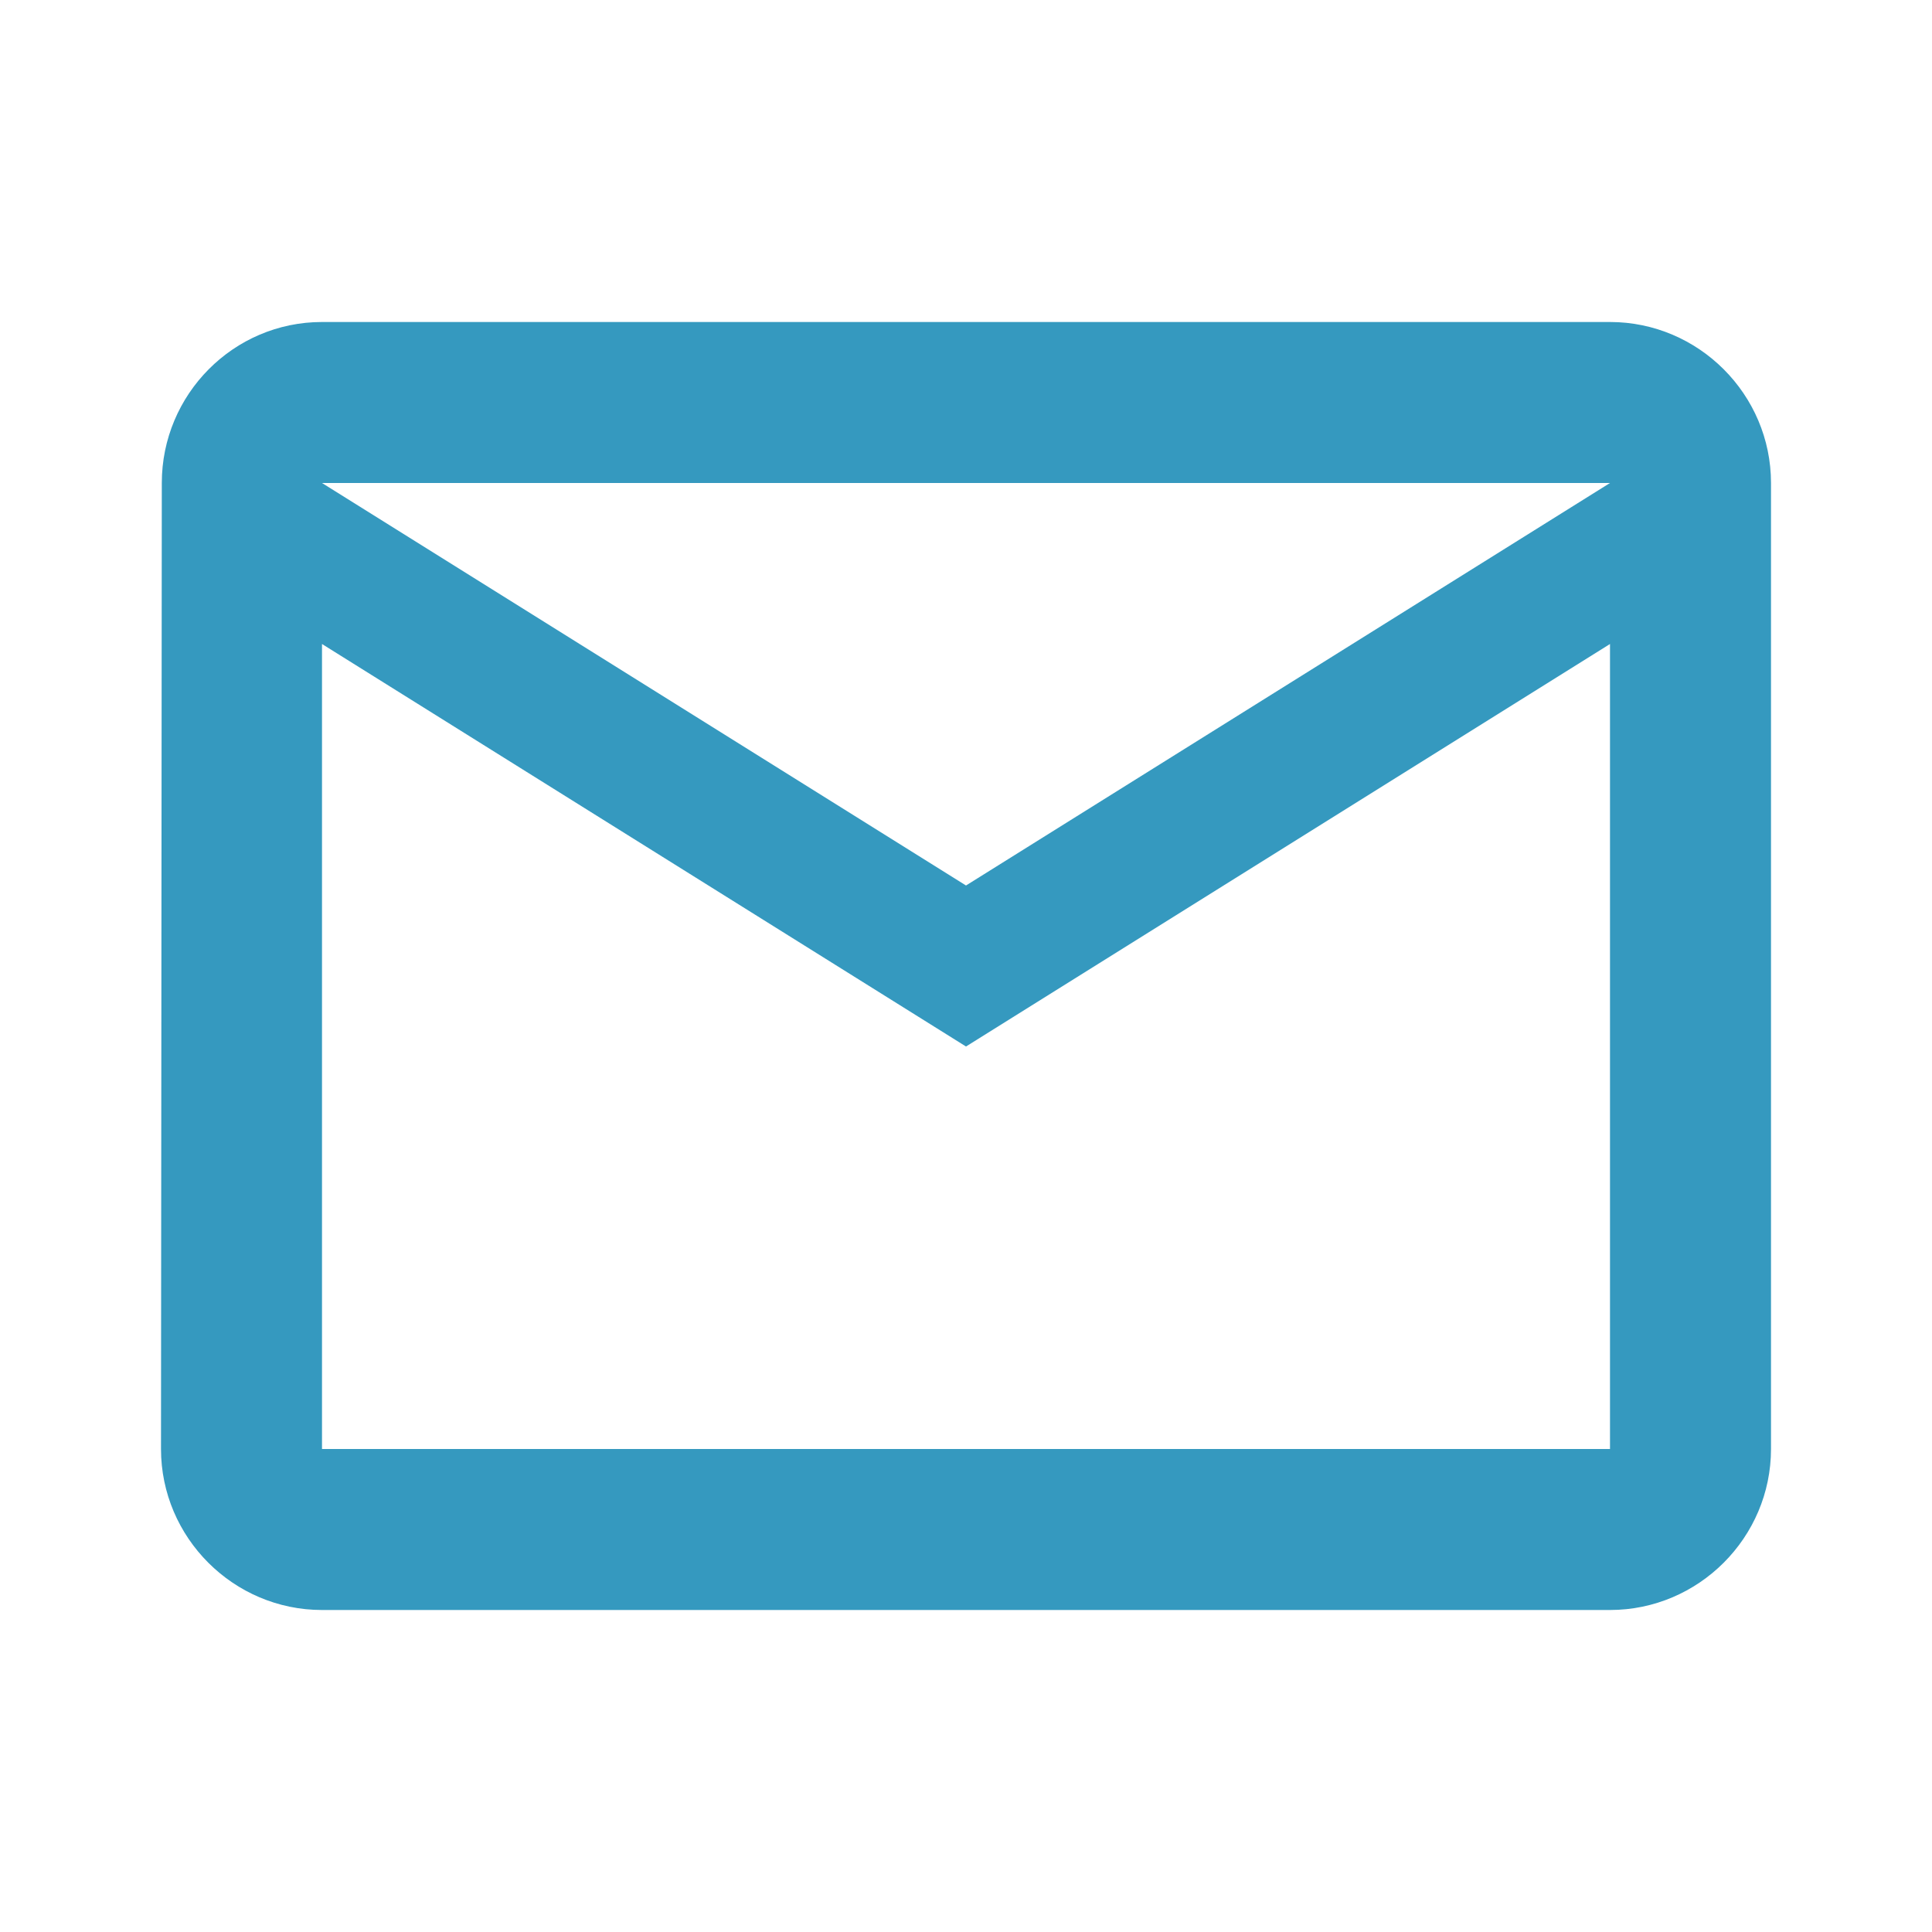
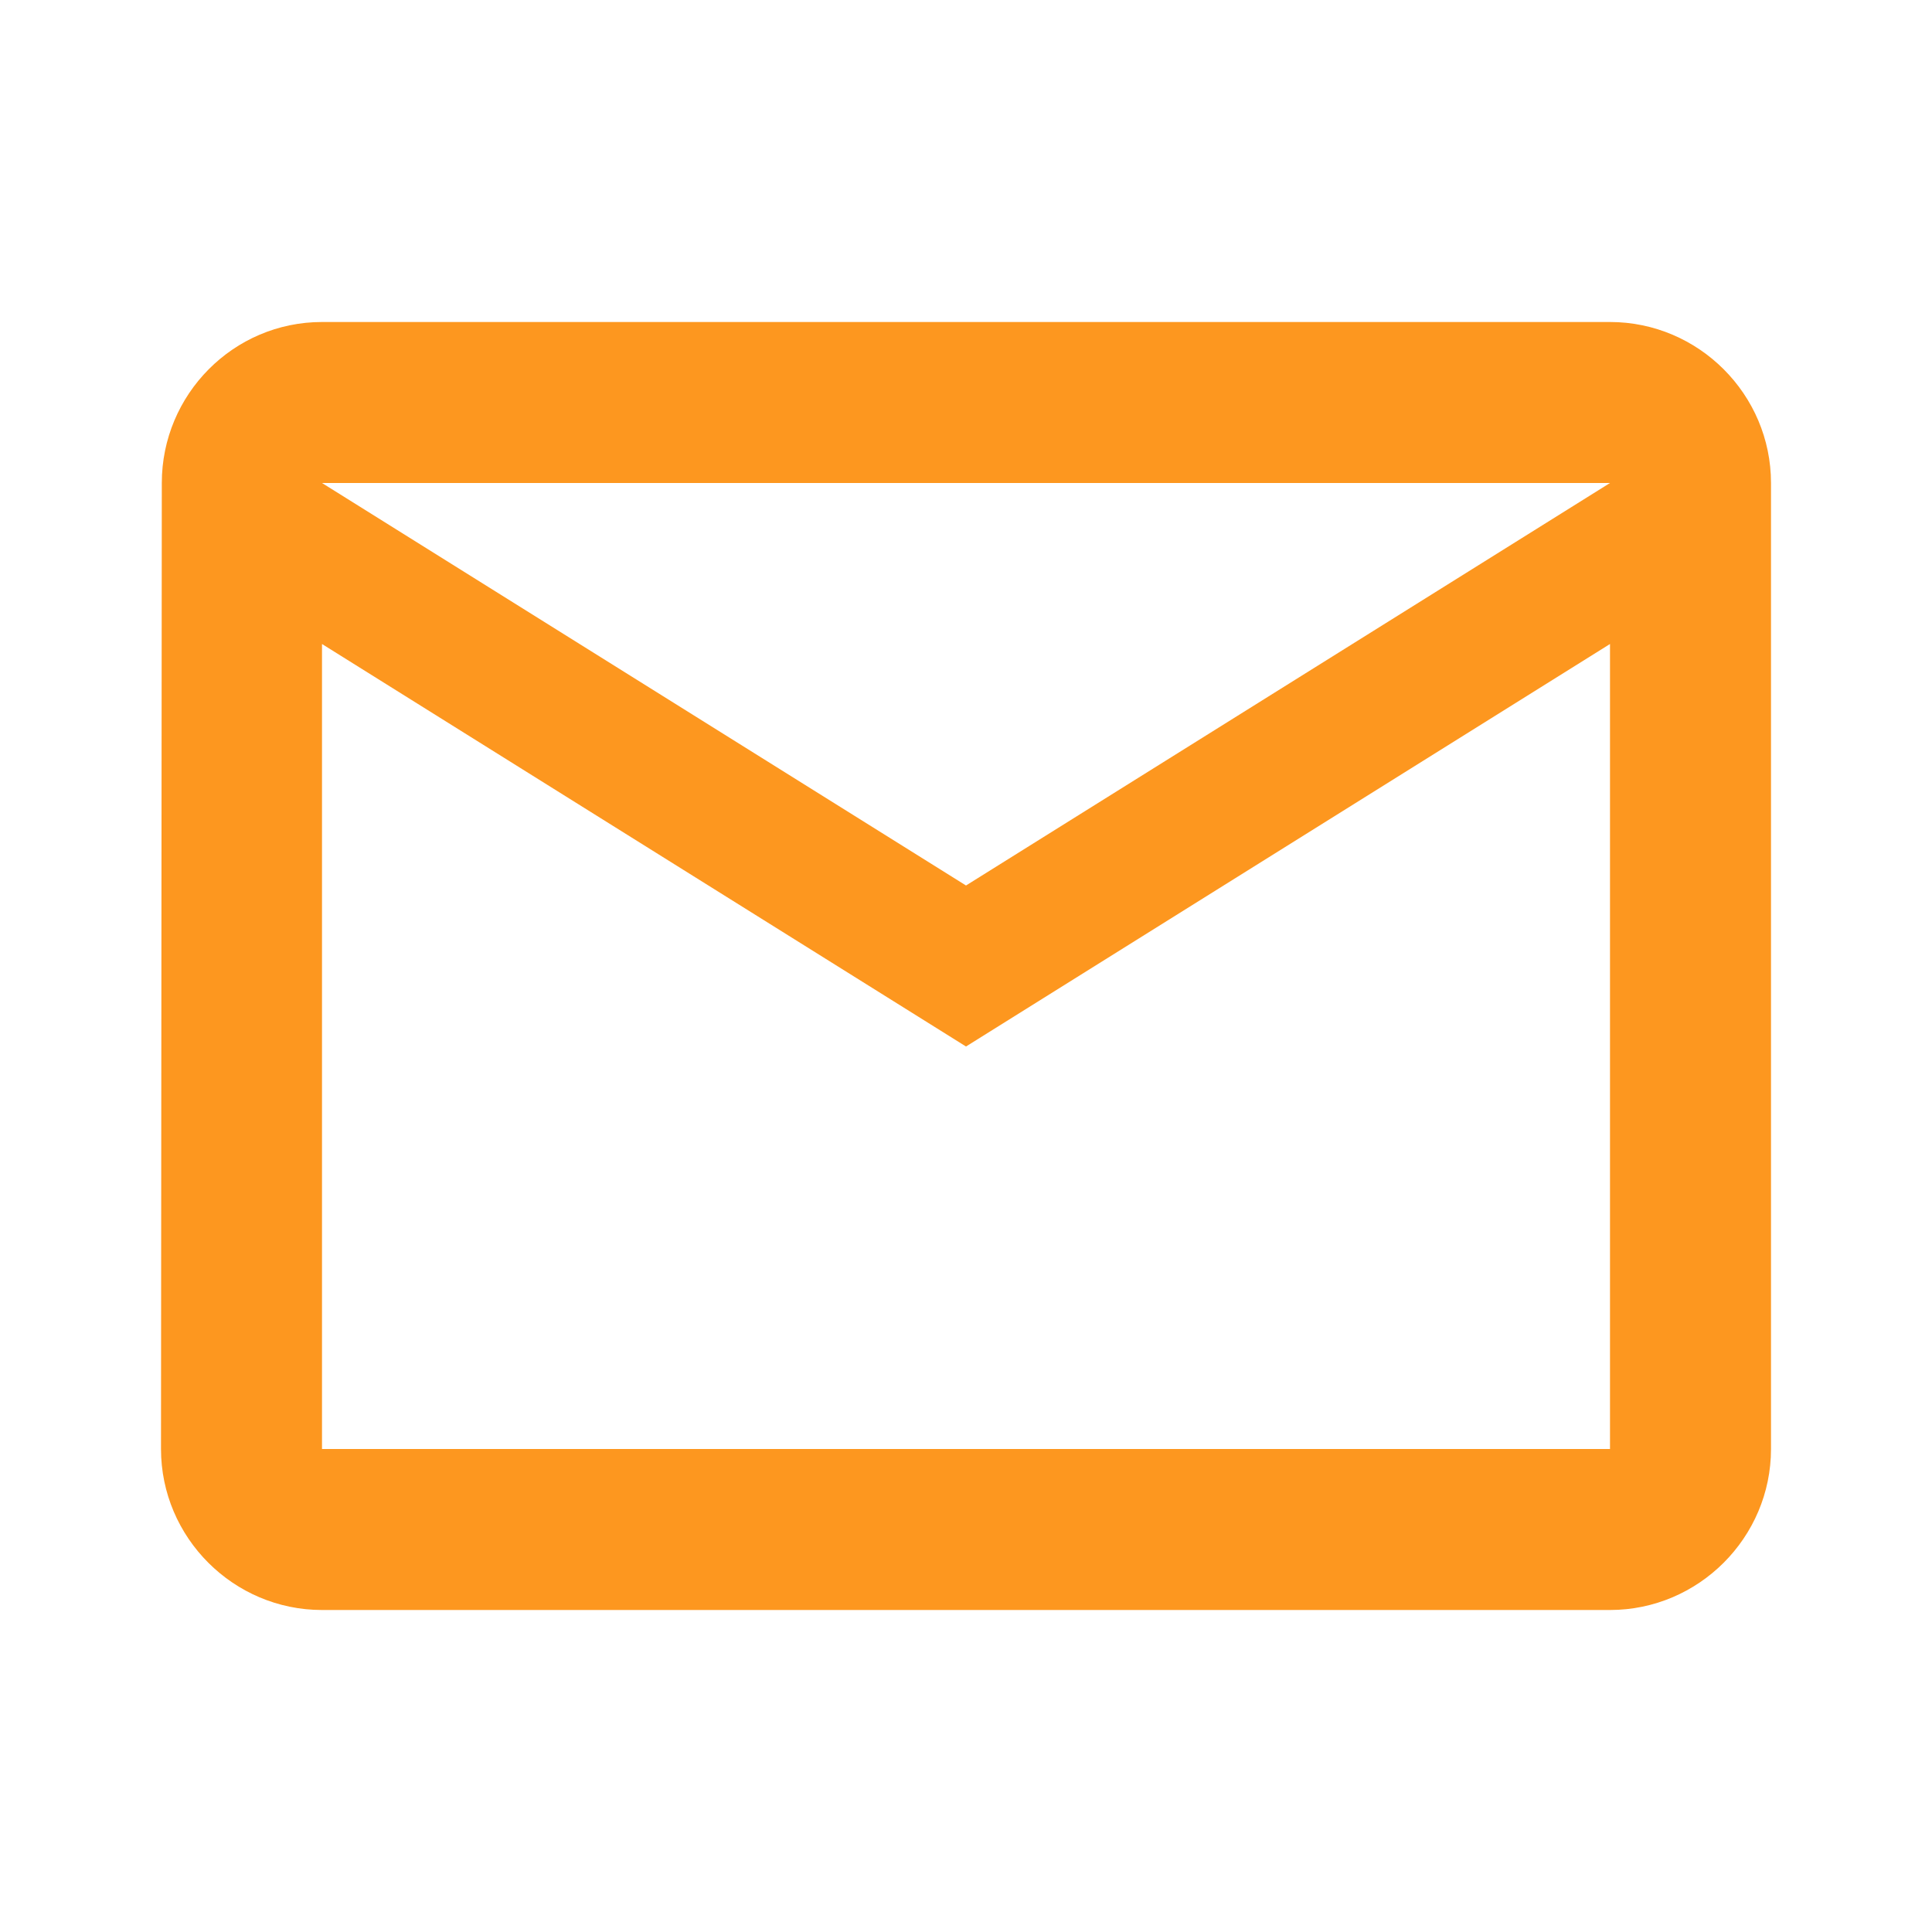
<svg xmlns="http://www.w3.org/2000/svg" width="24" height="24" viewBox="0 0 24 24">
-   <path d="M20 4H4c-1.1 0-1.99.9-1.99 2L2 18c0 1.1.9 2 2 2h16c1.1 0 2-.9 2-2V6c0-1.1-.9-2-2-2zm0 14H4V8l8 5 8-5v10zm-8-7L4 6h16l-8 5z" fill="#3599BF" />
+   <path d="M20 4H4c-1.1 0-1.99.9-1.99 2L2 18c0 1.1.9 2 2 2h16c1.1 0 2-.9 2-2V6c0-1.1-.9-2-2-2zm0 14H4V8l8 5 8-5v10zm-8-7L4 6h16l-8 5z" fill="#FD971F" />
  <path fill="none" d="M0 0h24v24H0z" />
</svg>
